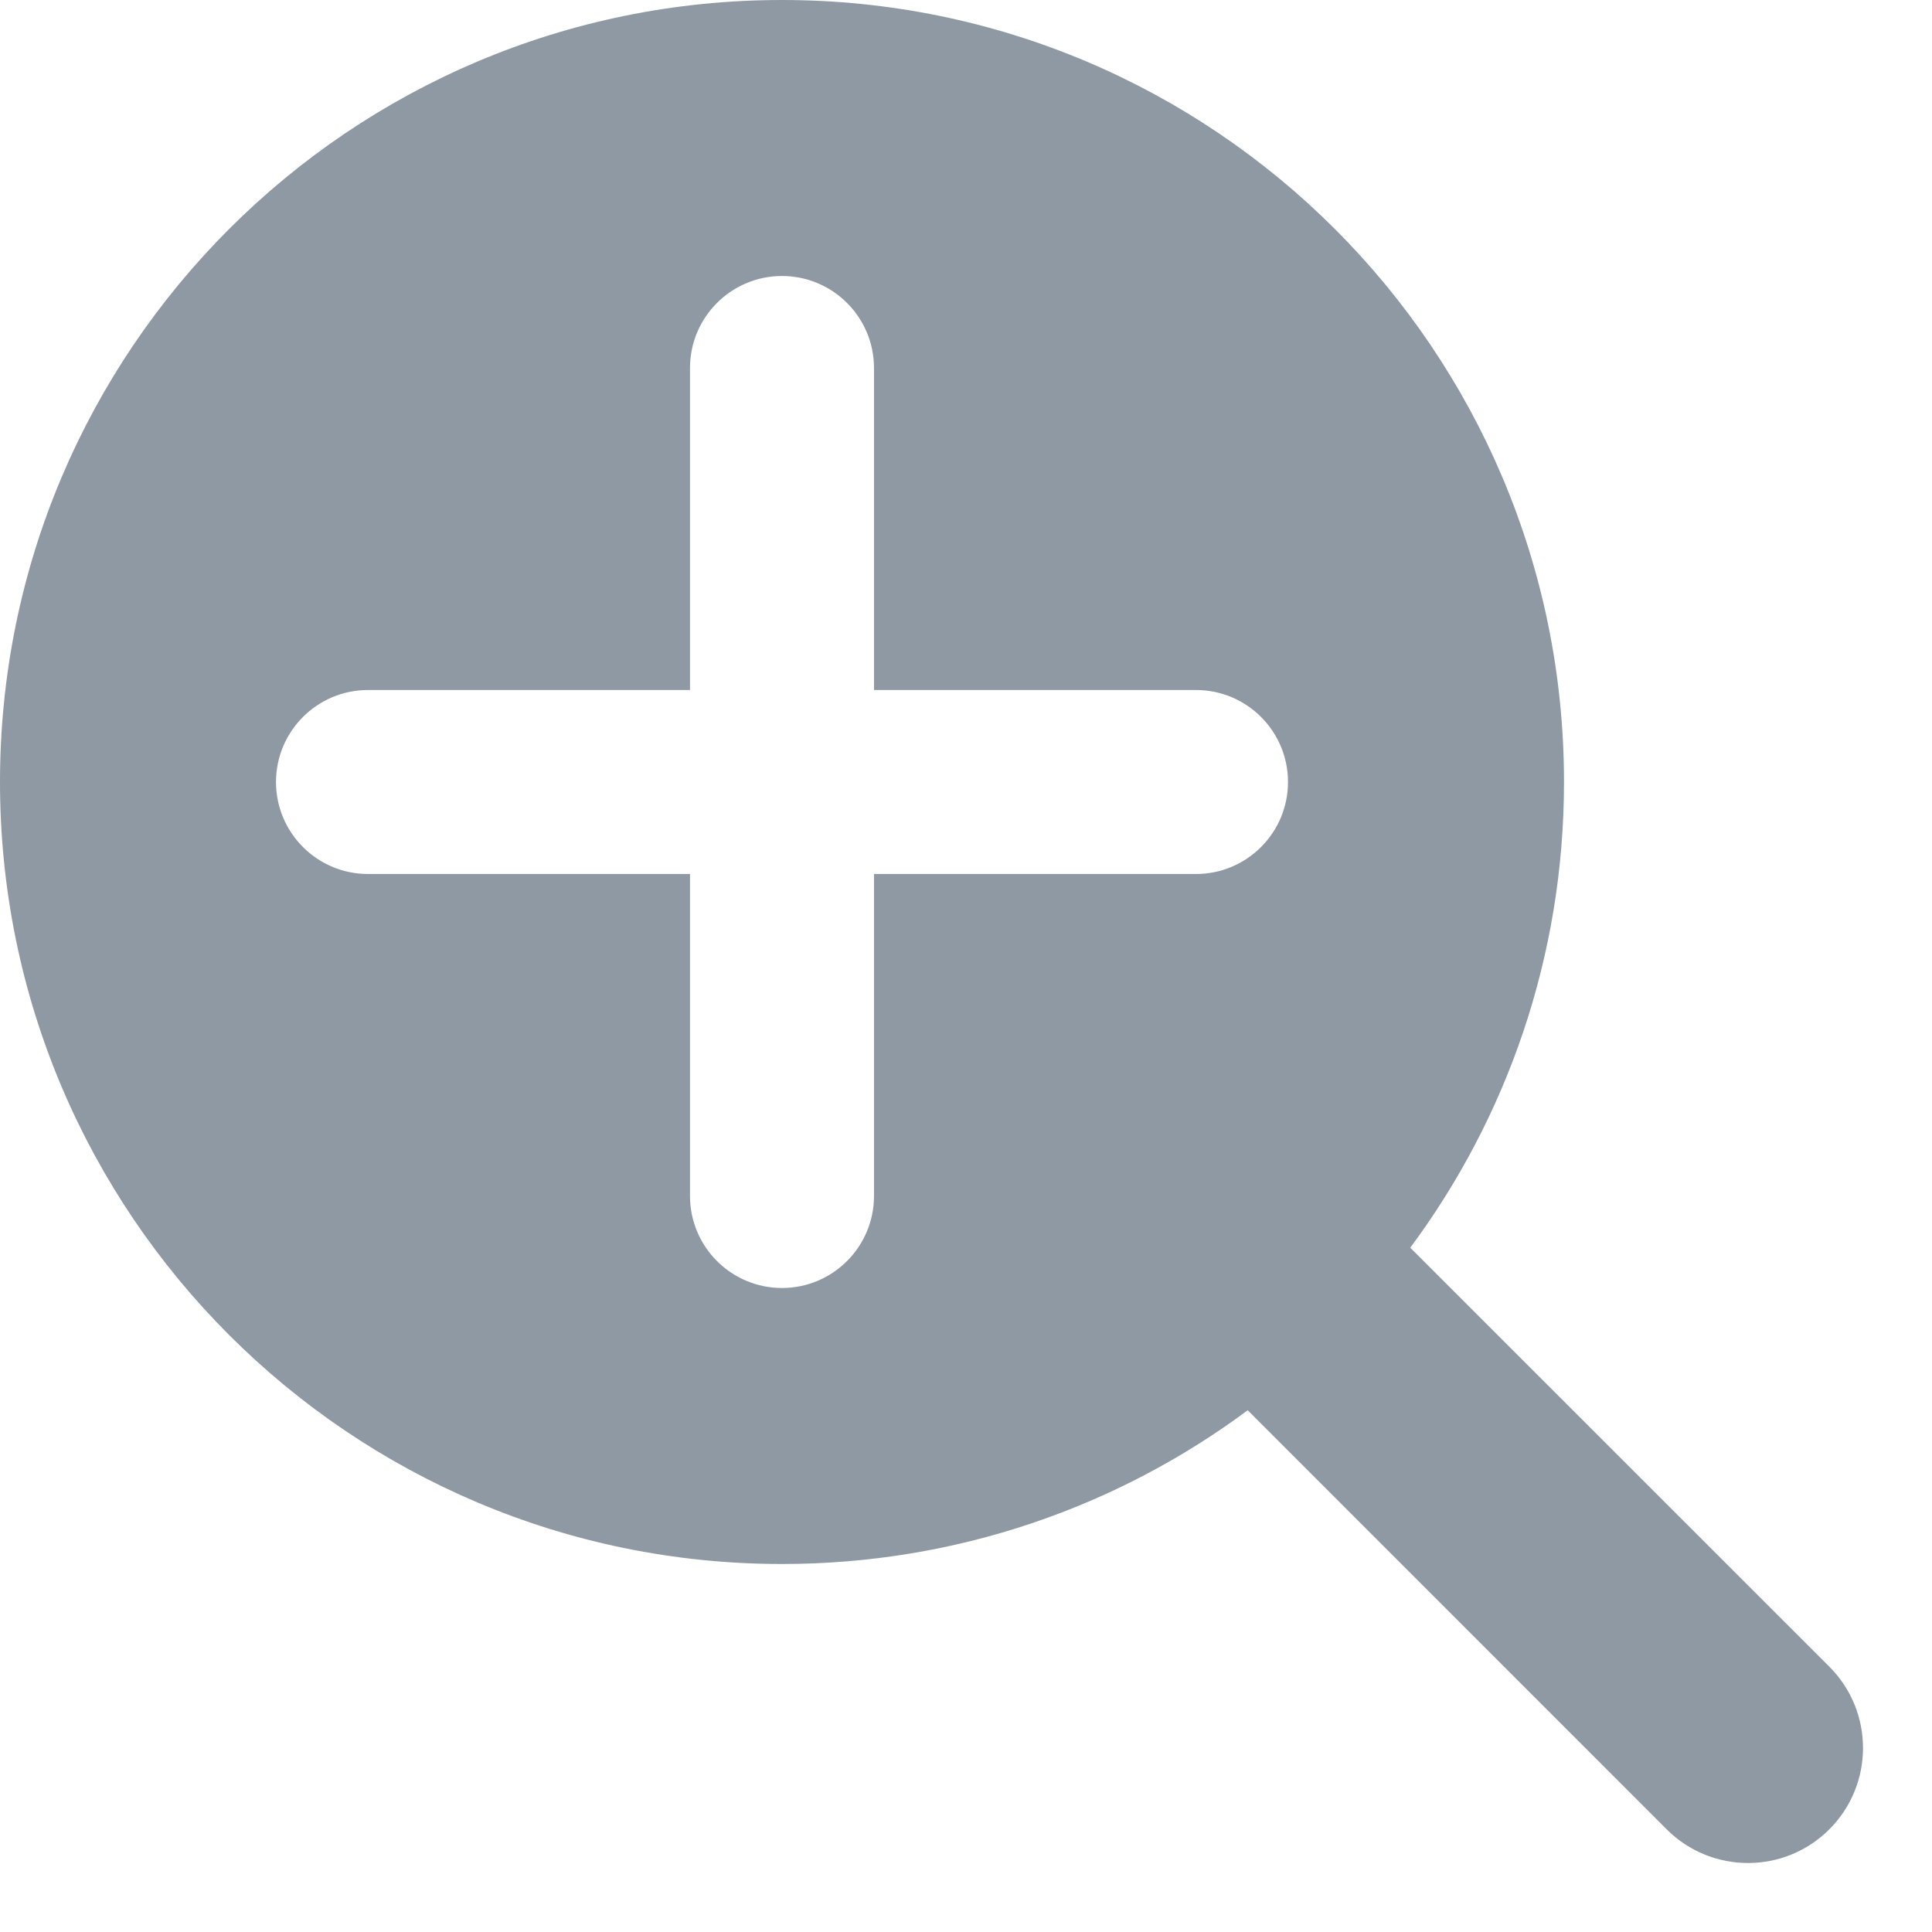
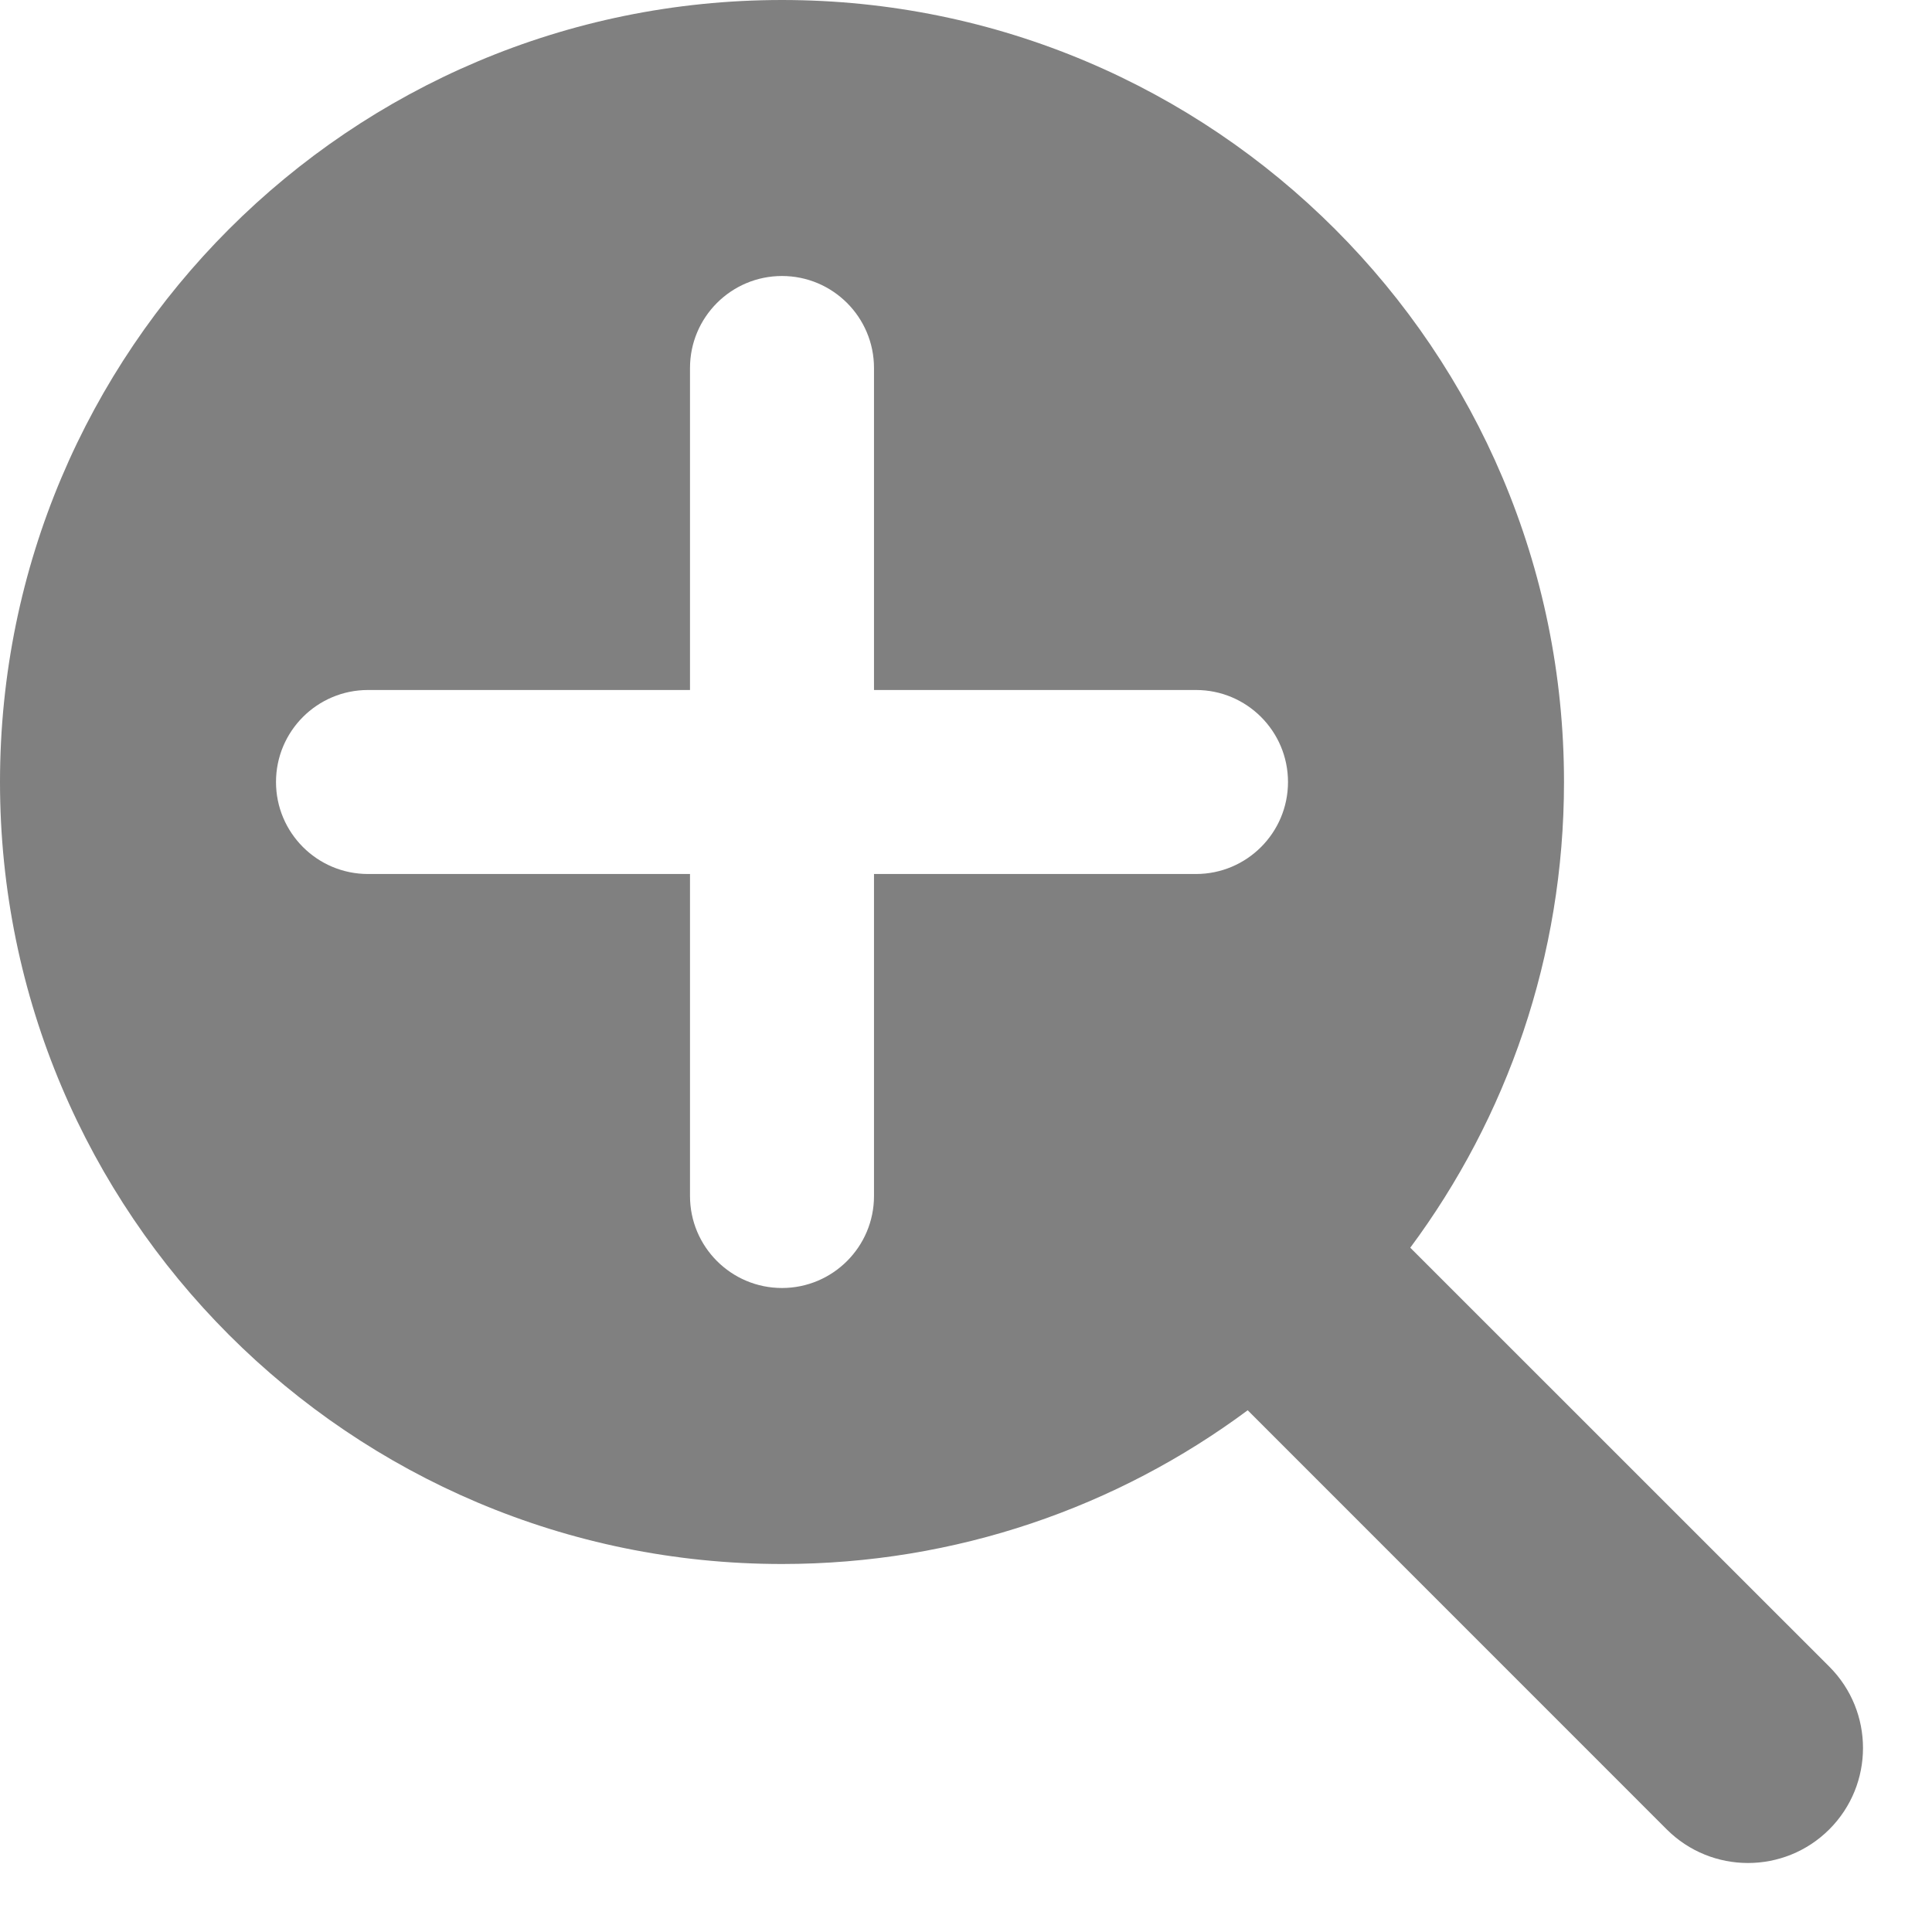
<svg xmlns="http://www.w3.org/2000/svg" width="21" height="21" viewBox="0 0 21 21" fill="none">
-   <path fill-rule="evenodd" clip-rule="evenodd" d="M15.329 13.562C16.379 12.148 17 10.396 17 8.5C17 3.806 13.194 0 8.5 0C3.806 0 0 3.806 0 8.5C0 13.194 3.806 17 8.5 17C10.396 17 12.148 16.379 13.562 15.329L18.116 19.884C18.604 20.372 19.396 20.372 19.884 19.884C20.372 19.396 20.372 18.604 19.884 18.116L15.329 13.562ZM9.5 4C9.5 3.448 9.052 3 8.5 3C7.948 3 7.5 3.448 7.5 4V7.5H4C3.448 7.5 3 7.948 3 8.5C3 9.052 3.448 9.5 4 9.5H7.5V13C7.5 13.552 7.948 14 8.5 14C9.052 14 9.5 13.552 9.5 13V9.5H13C13.552 9.5 14 9.052 14 8.5C14 7.948 13.552 7.5 13 7.5H9.5V4Z" fill="#8E99A4" />
+   <path fill-rule="evenodd" clip-rule="evenodd" d="M15.329 13.562C16.379 12.148 17 10.396 17 8.5C17 3.806 13.194 0 8.5 0C3.806 0 0 3.806 0 8.5C0 13.194 3.806 17 8.5 17C10.396 17 12.148 16.379 13.562 15.329L18.116 19.884C18.604 20.372 19.396 20.372 19.884 19.884C20.372 19.396 20.372 18.604 19.884 18.116L15.329 13.562ZM9.5 4C9.5 3.448 9.052 3 8.5 3C7.948 3 7.5 3.448 7.5 4V7.5H4C3.448 7.5 3 7.948 3 8.5C3 9.052 3.448 9.5 4 9.5H7.5V13C7.5 13.552 7.948 14 8.5 14C9.052 14 9.5 13.552 9.5 13V9.5H13C13.552 9.5 14 9.052 14 8.5C14 7.948 13.552 7.5 13 7.5H9.5V4Z" fill="#808080" />
</svg>
